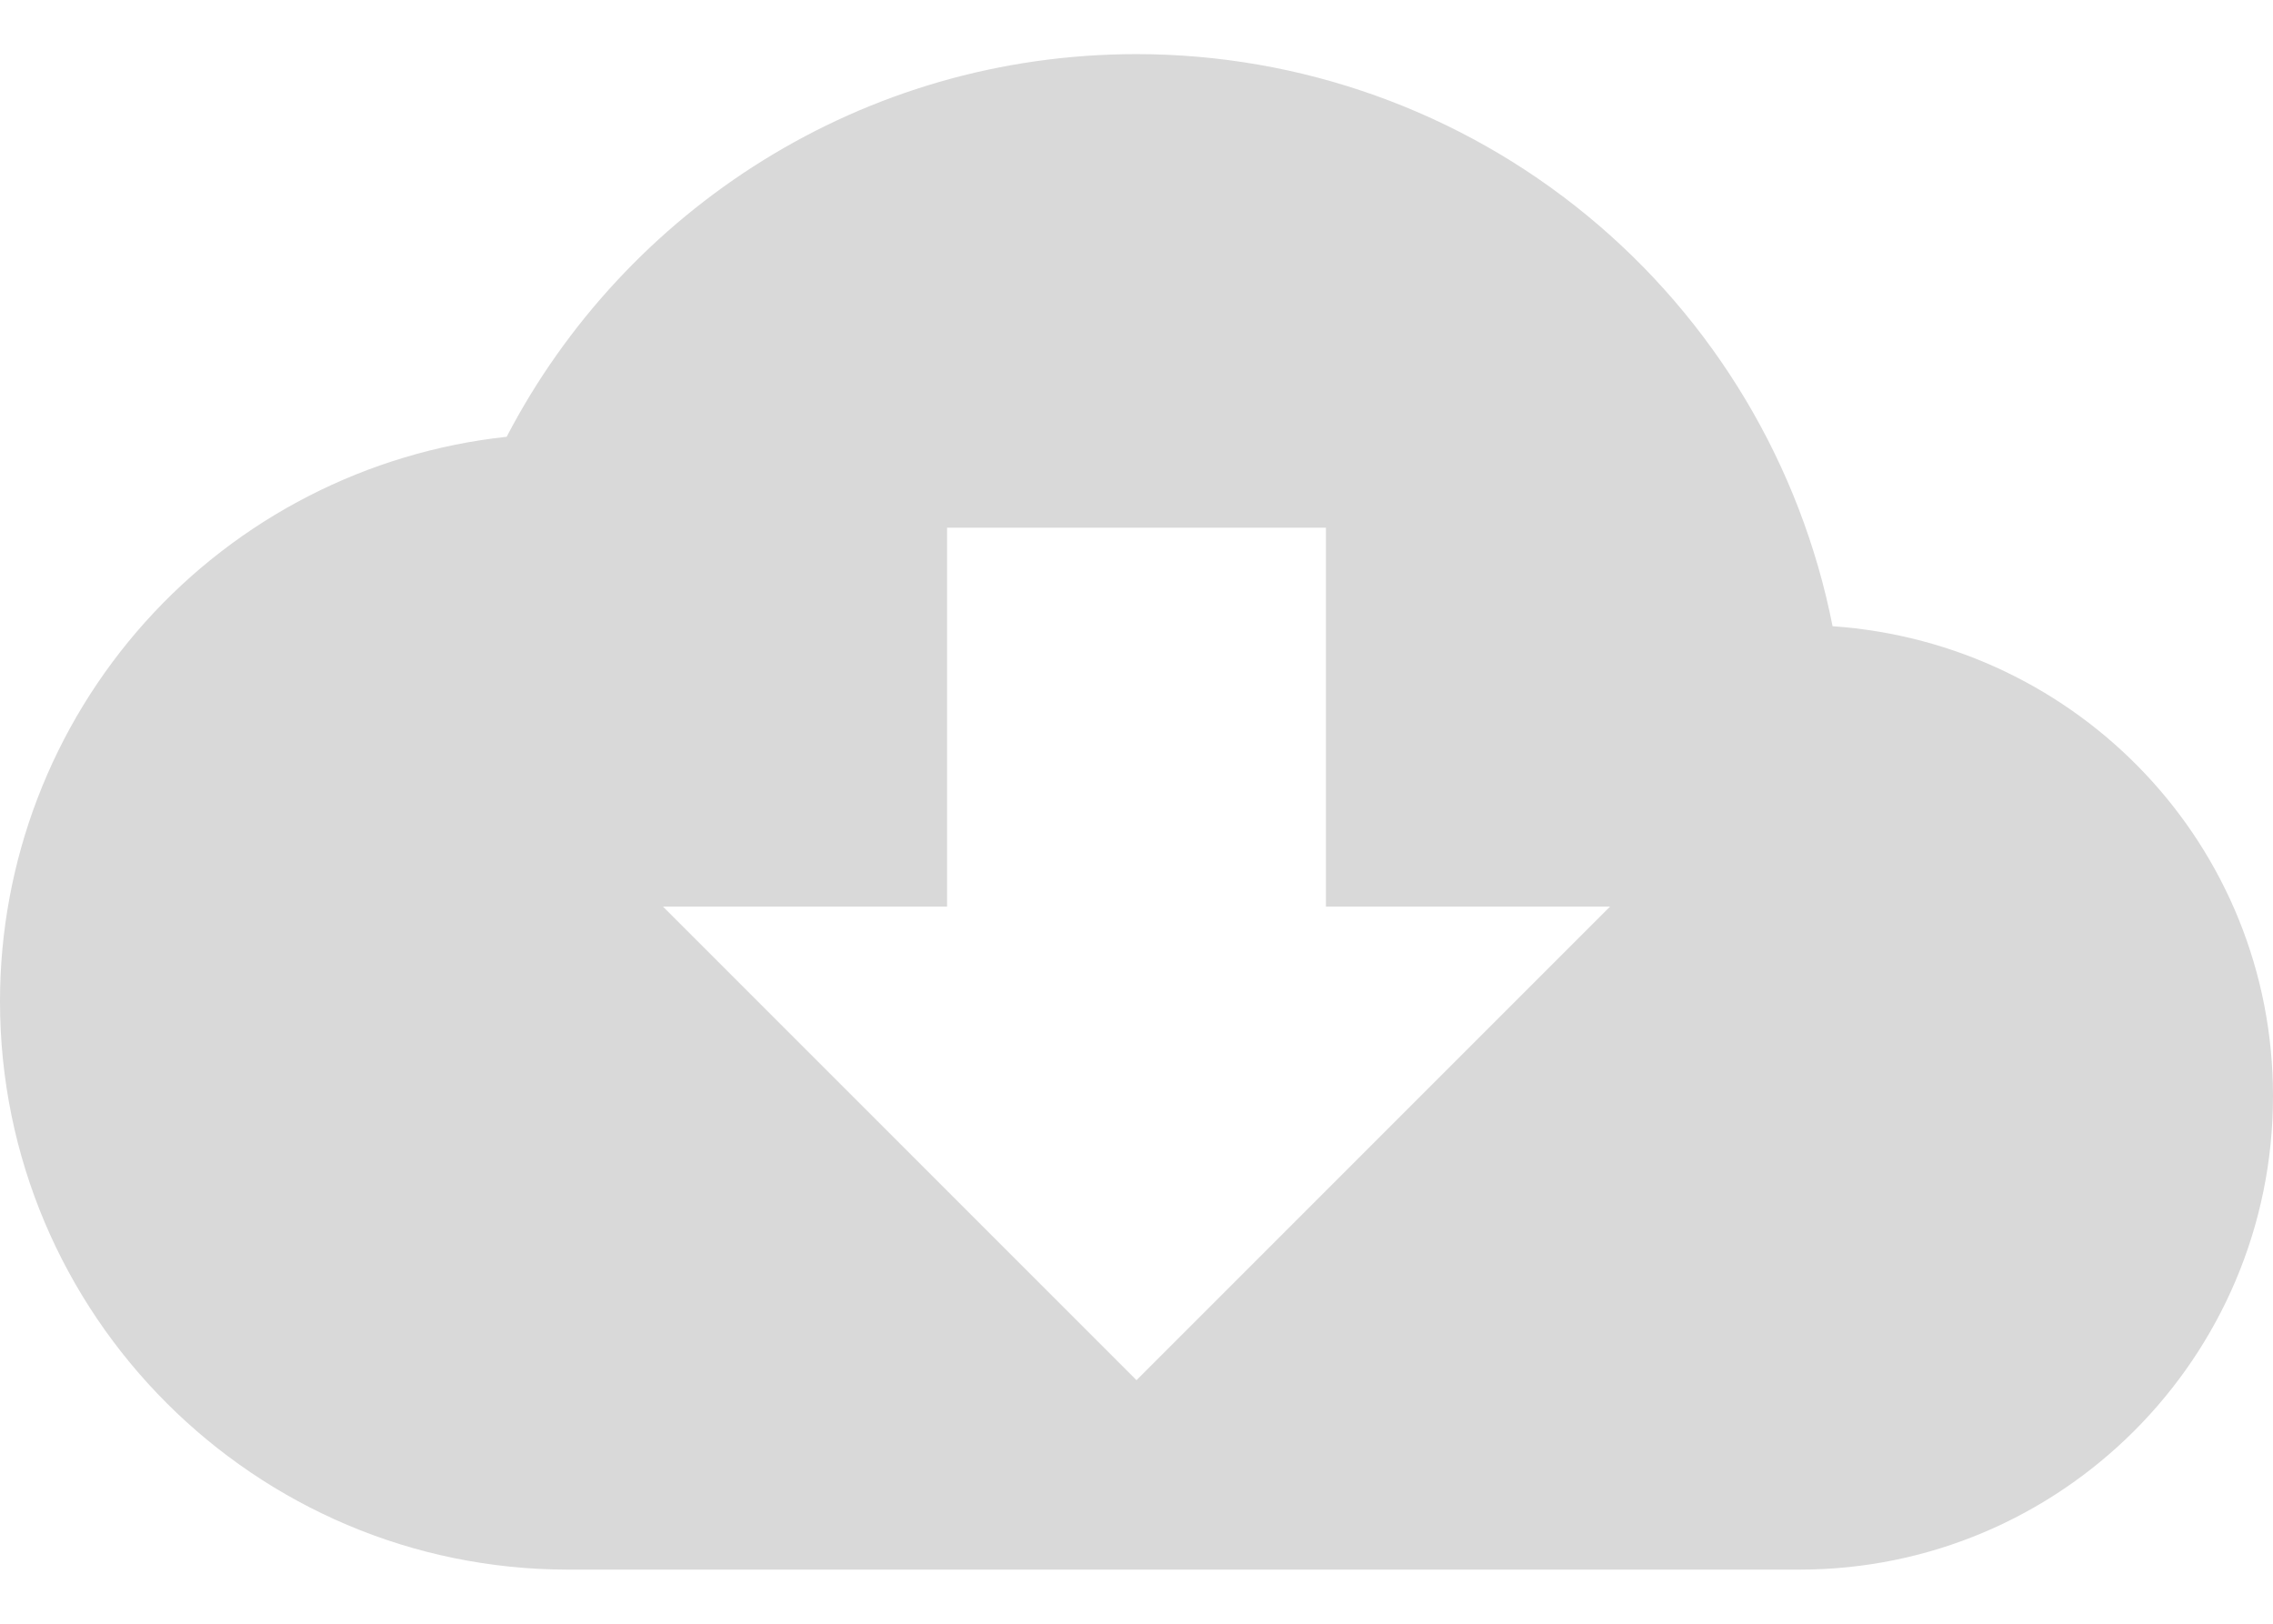
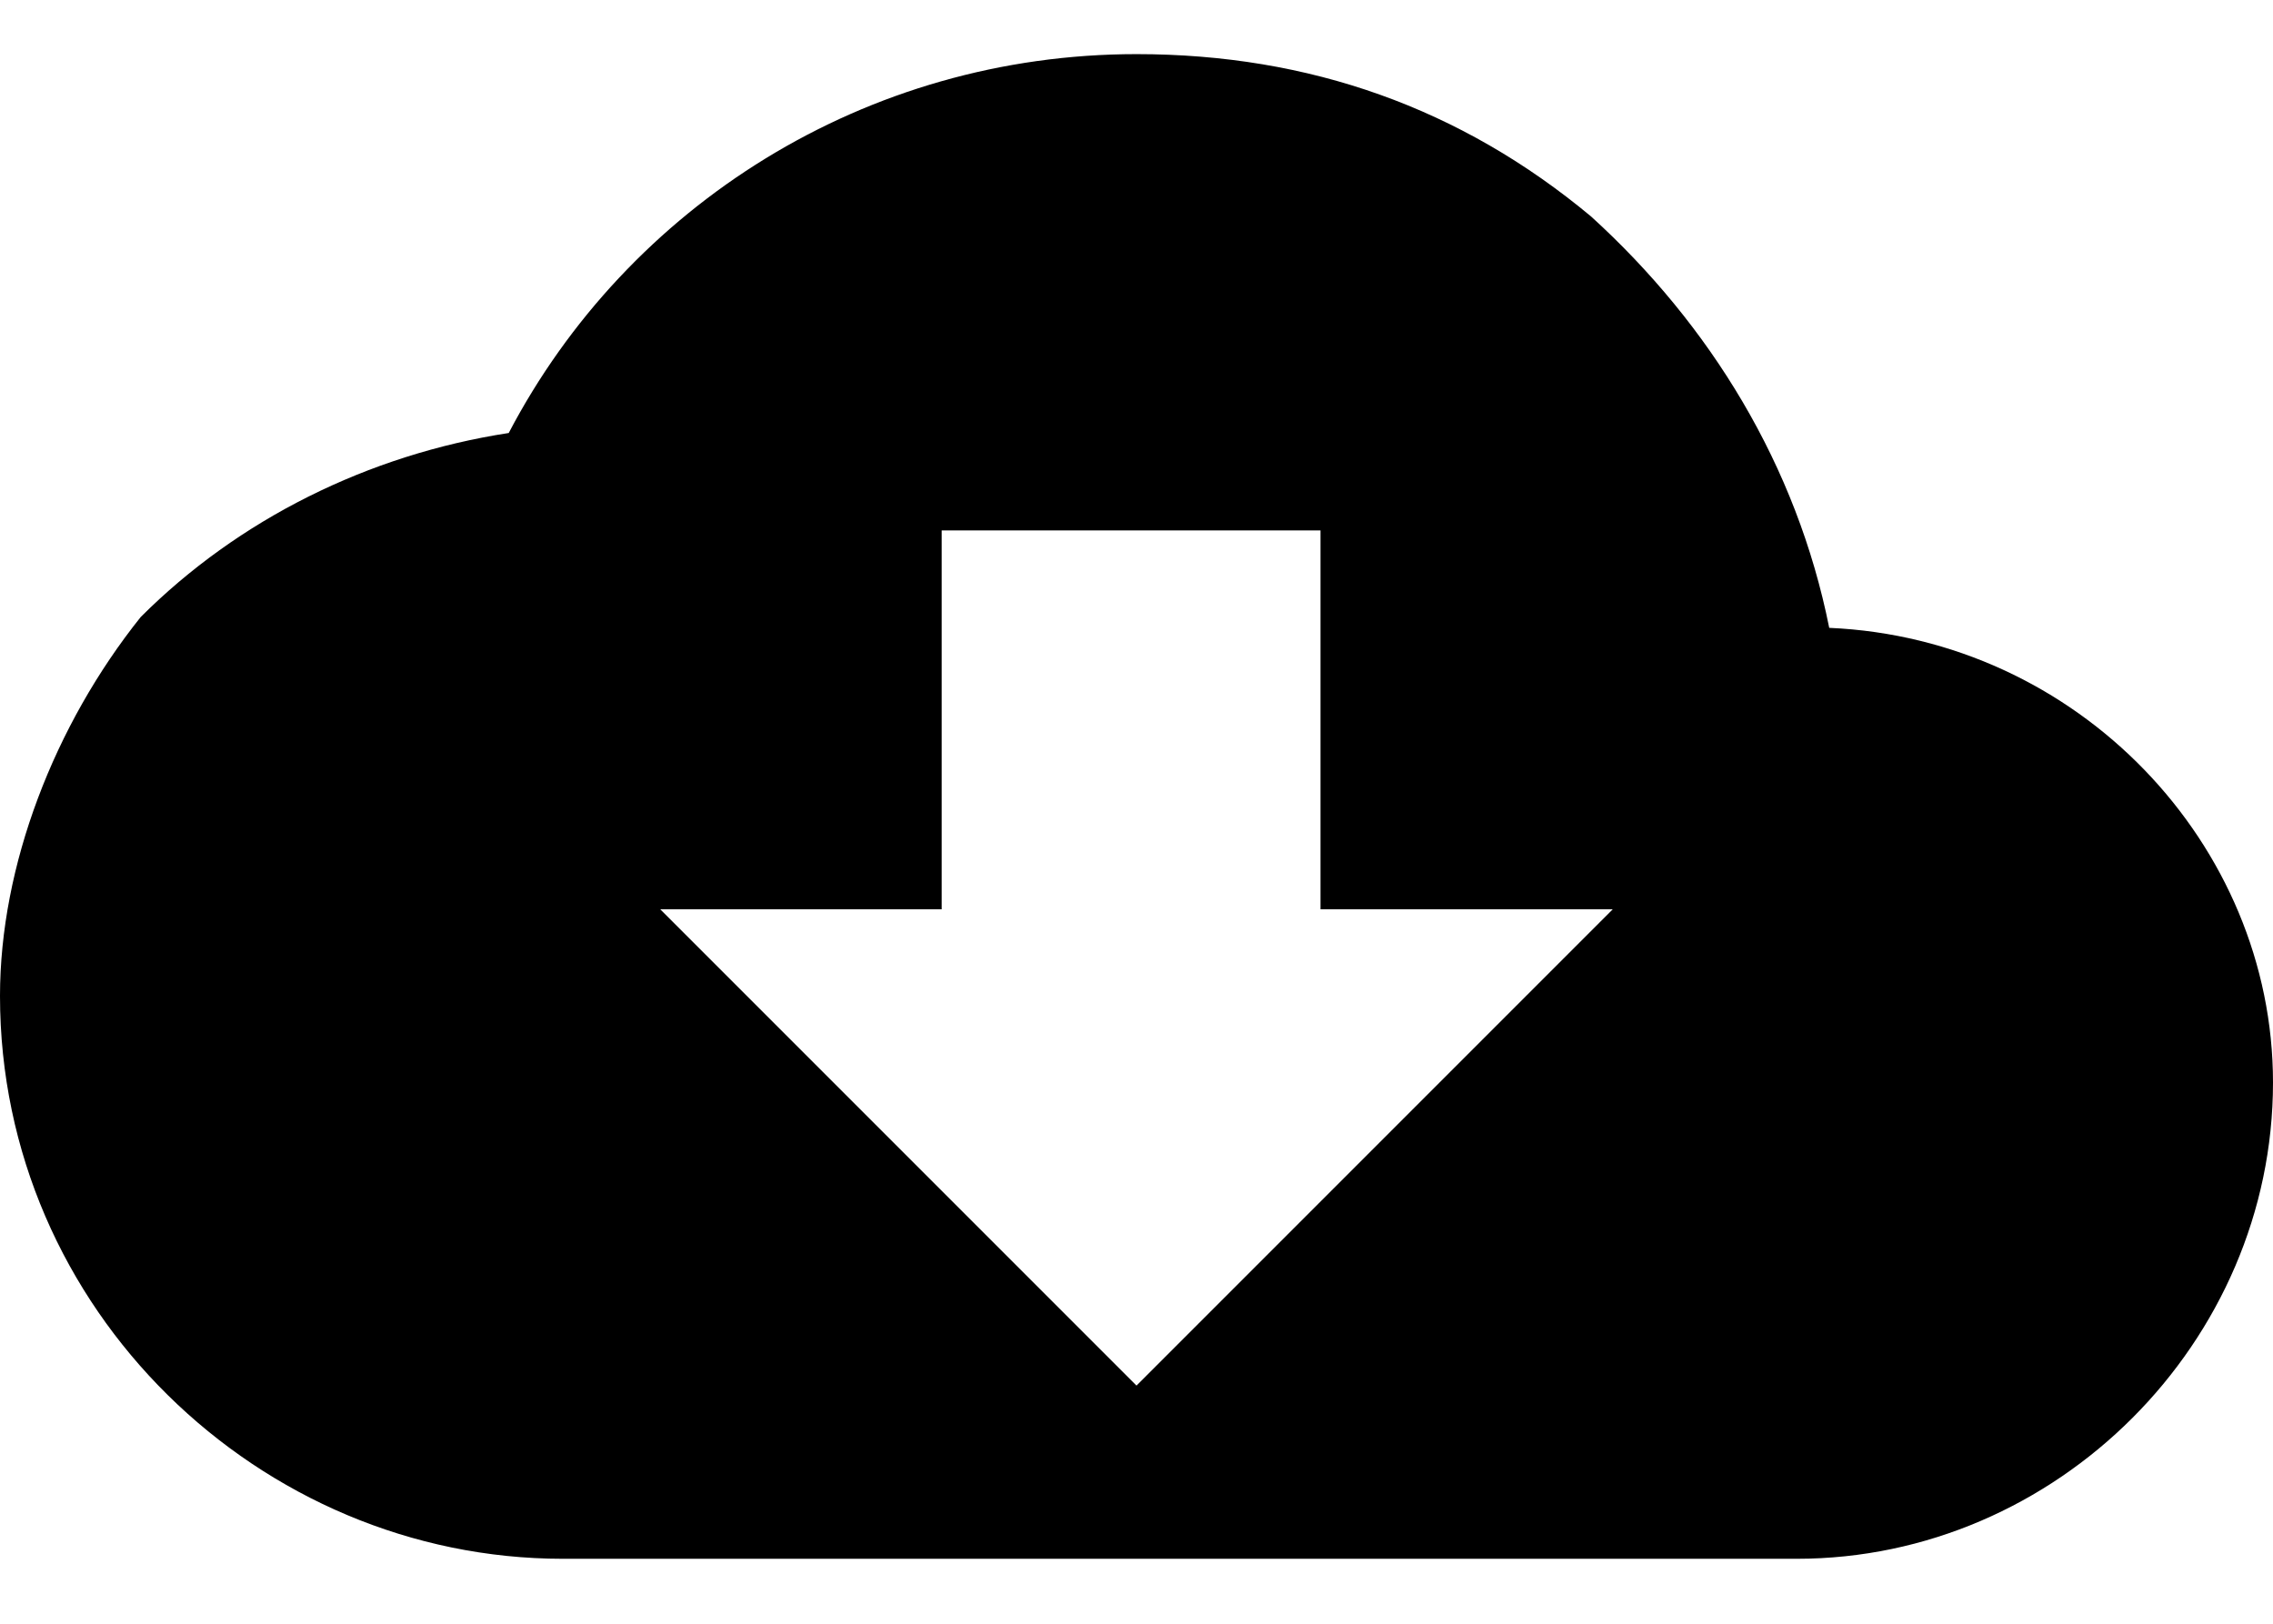
- <svg xmlns="http://www.w3.org/2000/svg" width="21" height="15" viewBox="0 0 21 15" fill="none">
-   <path d="M16.931 5.785C16.637 4.295 15.835 2.954 14.662 1.99C13.489 1.026 12.018 0.5 10.5 0.5C7.971 0.5 5.775 1.935 4.681 4.035C3.395 4.174 2.206 4.783 1.342 5.746C0.478 6.709 -0 7.956 3.54312e-08 9.25C3.54312e-08 12.146 2.354 14.5 5.25 14.5H16.625C19.04 14.5 21 12.54 21 10.125C21 7.815 19.206 5.942 16.931 5.785ZM14.875 8.375L10.5 12.75L6.125 8.375H8.75V4.875H12.25V8.375H14.875Z" fill="#D9D9D9" />
+ <svg xmlns="http://www.w3.org/2000/svg" version="1.1" id="Слой_1" x="0px" y="0px" viewBox="0 0 21 15" style="enable-background:new 0 0 21 15;" xml:space="preserve">
+   <path d="M16.9,5.8C16.6,4.3,15.8,3,14.7,2c-1.2-1-2.6-1.5-4.2-1.5C8,0.5,5.8,1.9,4.7,4C3.4,4.2,2.2,4.8,1.3,5.7C0.5,6.7,0,8,0,9.2  c0,2.9,2.4,5.2,5.2,5.2h11.4c2.4,0,4.4-2,4.4-4.4C21,7.8,19.2,5.9,16.9,5.8z M14.9,8.4l-4.4,4.4L6.1,8.4h2.6V4.9h3.5v3.5H14.9z" />
</svg>
